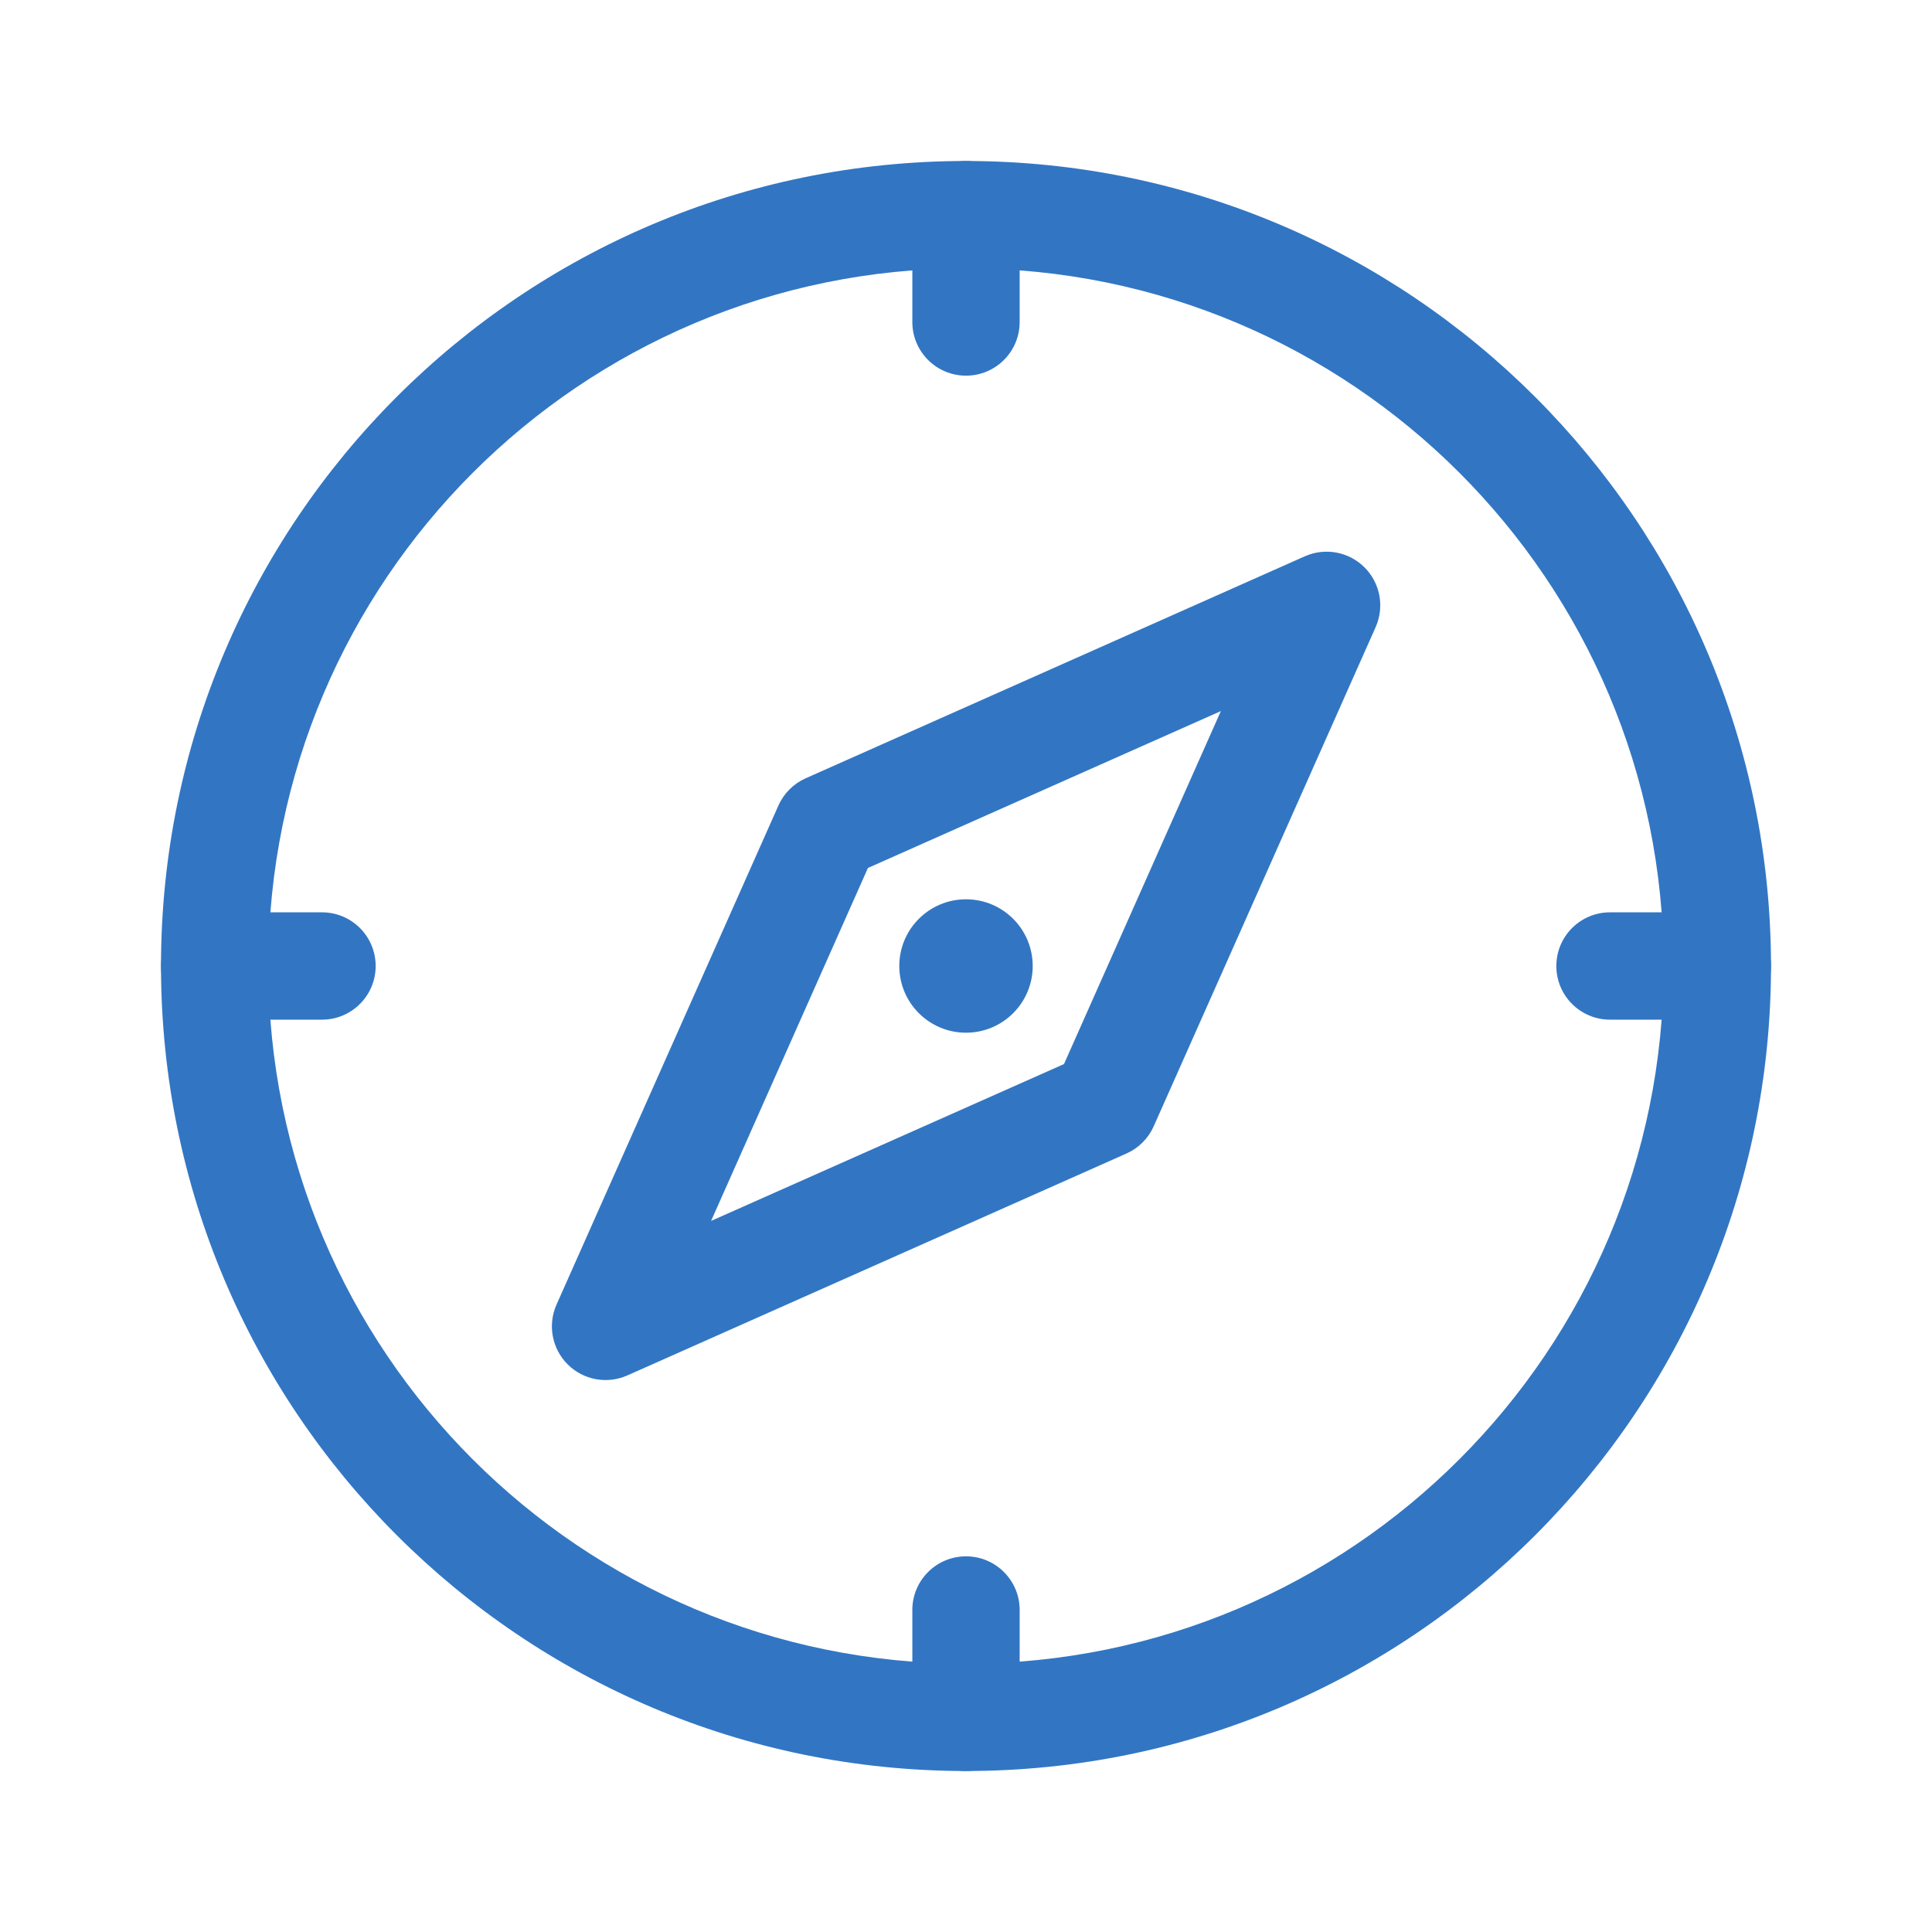
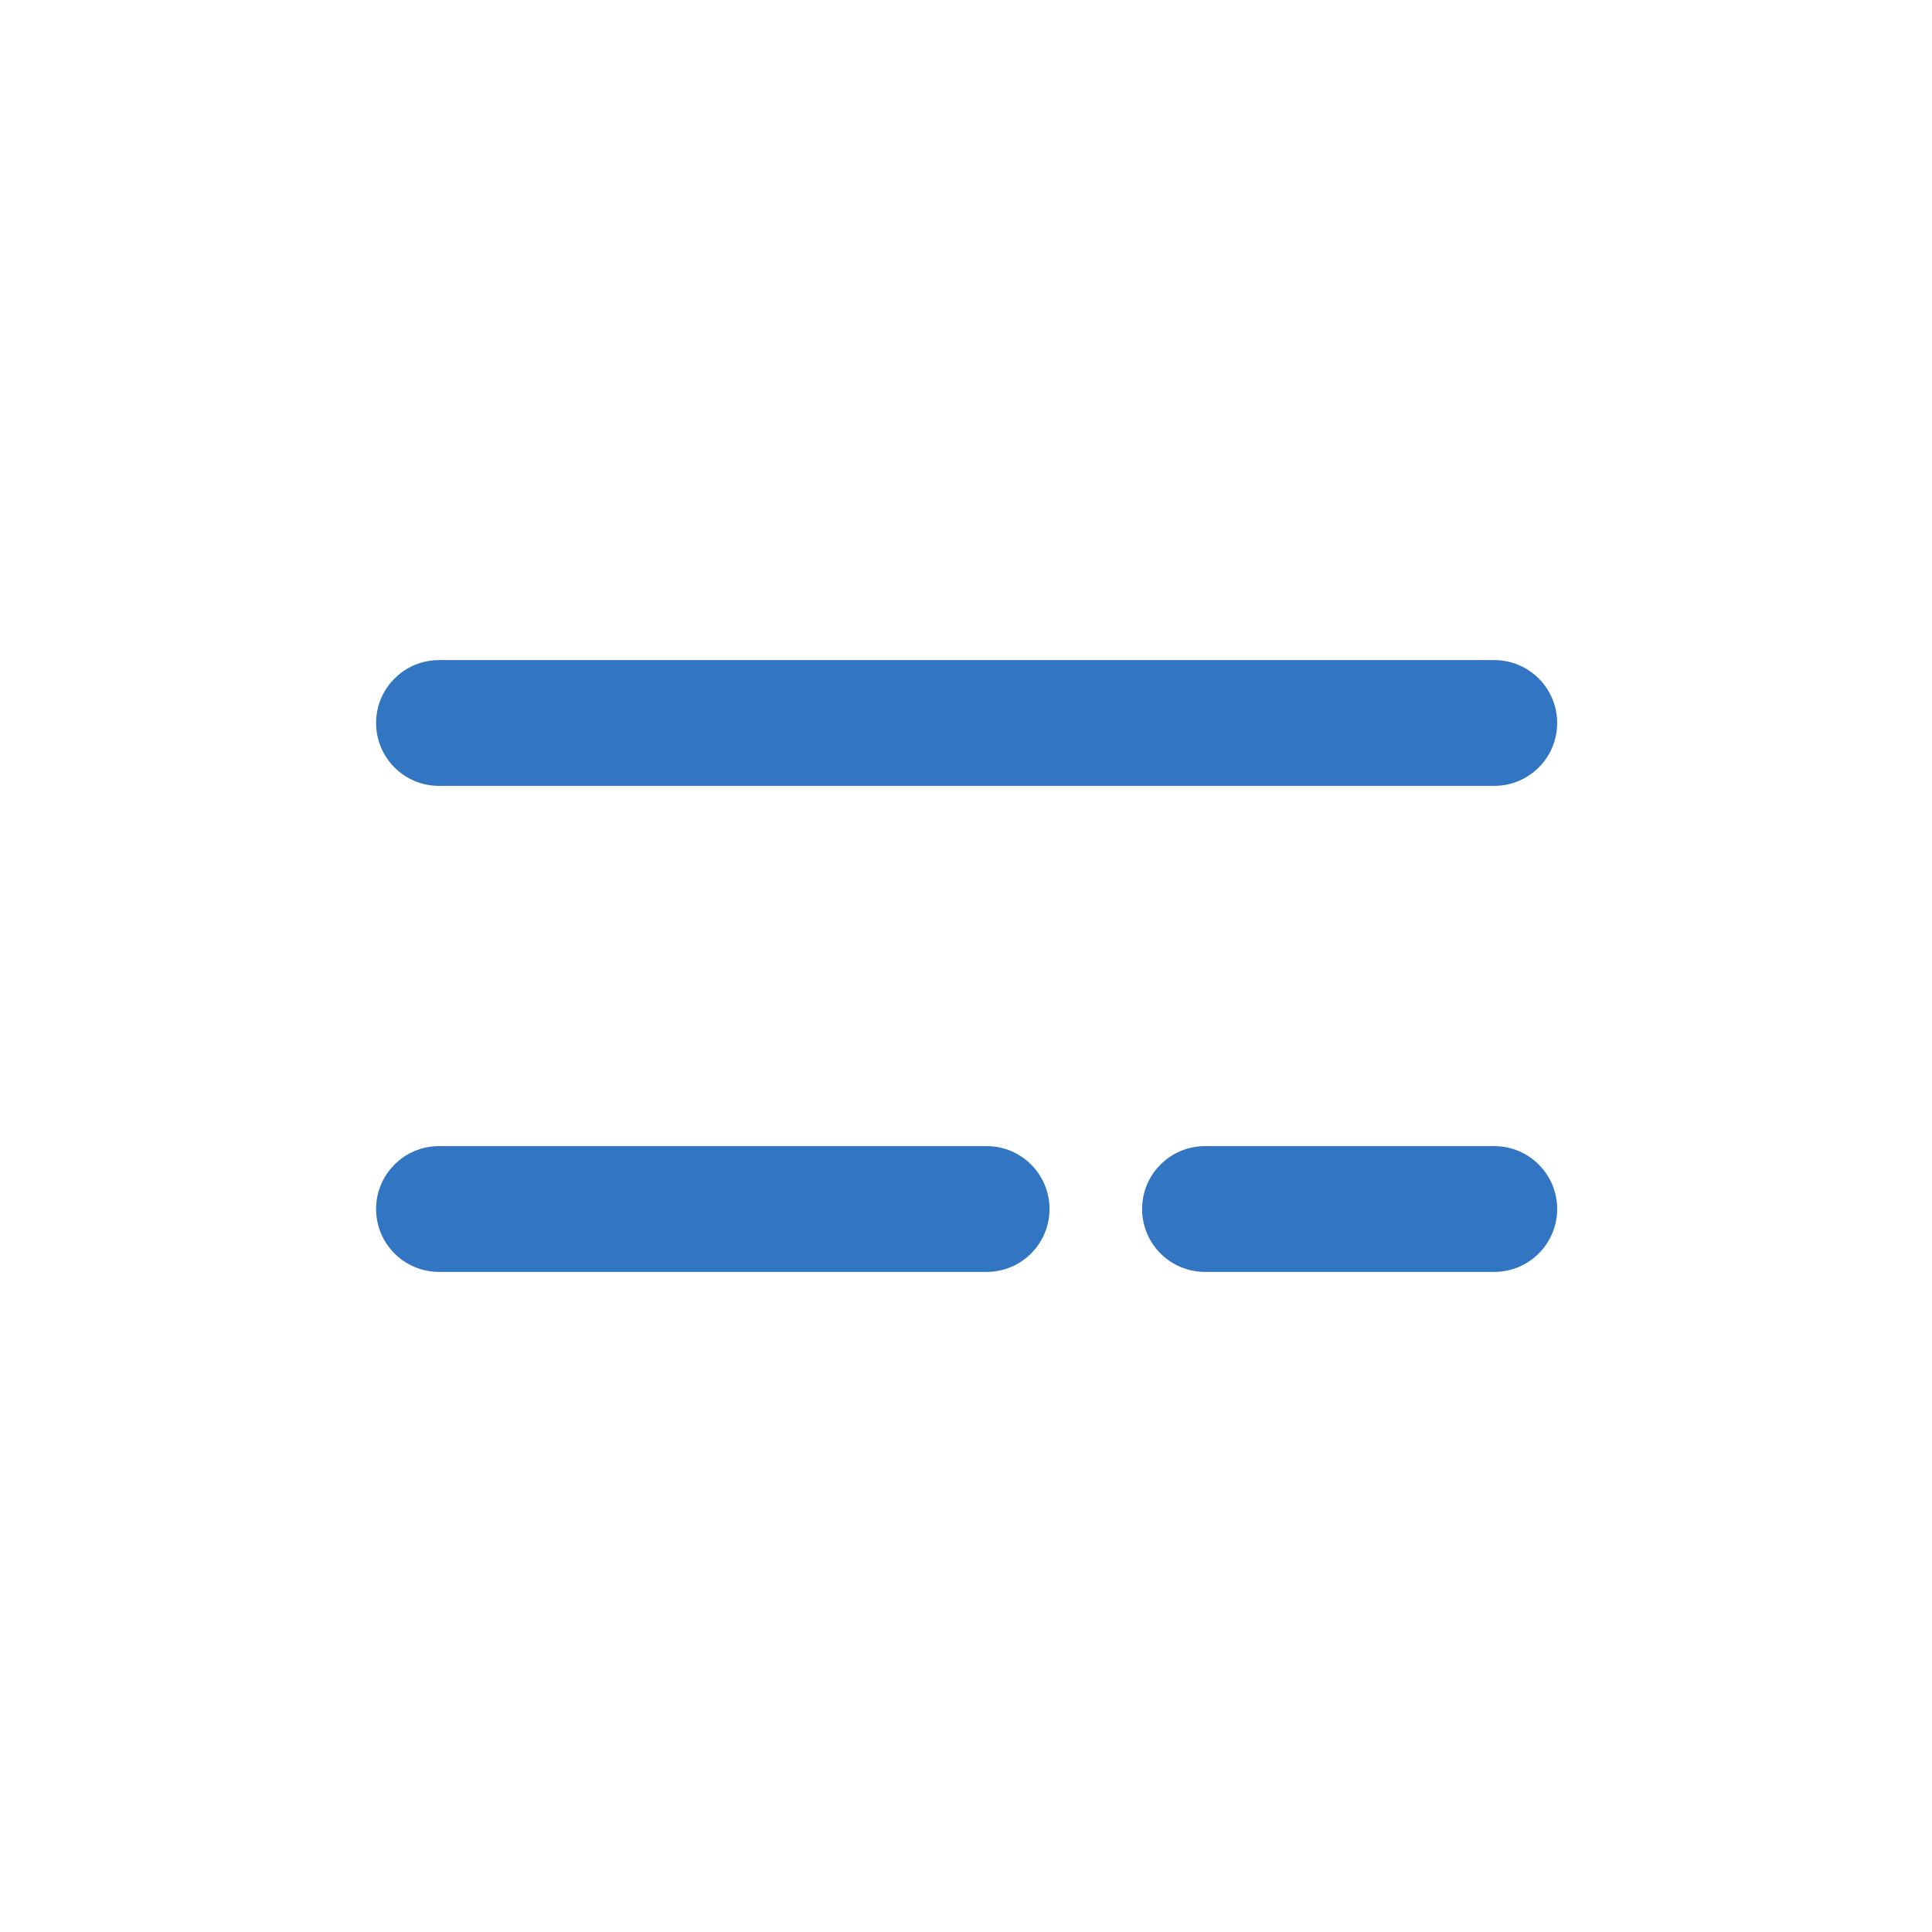
- <svg xmlns="http://www.w3.org/2000/svg" fill="#3276c3" width="64px" height="64px" viewBox="-3 -3 36.00 36.00" id="_16_-_Compas" data-name="16 - Compas" stroke="#3276c3" stroke-width="0">
+ <svg xmlns="http://www.w3.org/2000/svg" fill="#3276c3" width="64px" height="64px" viewBox="-6.4 -6.4 76.80 76.80" data-name="Layer 1" id="Layer_1" stroke="#3276c3">
  <g id="SVGRepo_bgCarrier" stroke-width="0" />
-   <g id="SVGRepo_tracerCarrier" stroke-linecap="round" stroke-linejoin="round" stroke="#CCCCCC" stroke-width="0.18" />
+   <g id="SVGRepo_tracerCarrier" stroke-linecap="round" stroke-linejoin="round" />
  <g id="SVGRepo_iconCarrier">
-     <path id="Path_190" data-name="Path 190" d="M16,1A15,15,0,1,0,31,16,15.007,15.007,0,0,0,16,1Zm0,2A13,13,0,1,1,3,16,13.006,13.006,0,0,1,16,3Z" transform="translate(-1 -1)" fill-rule="evenodd" />
-     <path id="Path_191" data-name="Path 191" d="M15,2V4a1,1,0,0,0,2,0V2a1,1,0,0,0-2,0Z" transform="translate(-1 -1)" fill-rule="evenodd" />
-     <path id="Path_192" data-name="Path 192" d="M17,30V28a1,1,0,0,0-2,0v2a1,1,0,0,0,2,0Z" transform="translate(-1 -1)" fill-rule="evenodd" />
-     <path id="Path_193" data-name="Path 193" d="M30,15H28a1,1,0,0,0,0,2h2a1,1,0,0,0,0-2Z" transform="translate(-1 -1)" fill-rule="evenodd" />
-     <path id="Path_194" data-name="Path 194" d="M4,15H2a1,1,0,0,0,0,2H4a1,1,0,0,0,0-2Z" transform="translate(-1 -1)" fill-rule="evenodd" />
-     <path id="Path_195" data-name="Path 195" d="M23.633,9.686a1,1,0,0,0-1.32-1.32l-9.3,4.136a1,1,0,0,0-.508.507l-4.135,9.3a1,1,0,0,0,1.32,1.32l9.3-4.135a1,1,0,0,0,.508-.508l4.135-9.3ZM20.749,11.25l-2.923,6.577L11.25,20.75l2.923-6.577Z" transform="translate(-1 -1)" fill-rule="evenodd" />
-     <circle id="Ellipse_1" data-name="Ellipse 1" cx="1.243" cy="1.243" r="1.243" transform="translate(13.757 13.757)" />
+     <path d="M53,24.34H11.05a2,2,0,0,1,0-4H53a2,2,0,0,1,0,4Z" />
+     <path d="M53,43.66H41.5a2,2,0,0,1,0-4H53a2,2,0,0,1,0,4Z" />
+     <path d="M32.82,43.66H11.05a2,2,0,1,1,0-4H32.82a2,2,0,0,1,0,4Z" />
  </g>
</svg>
